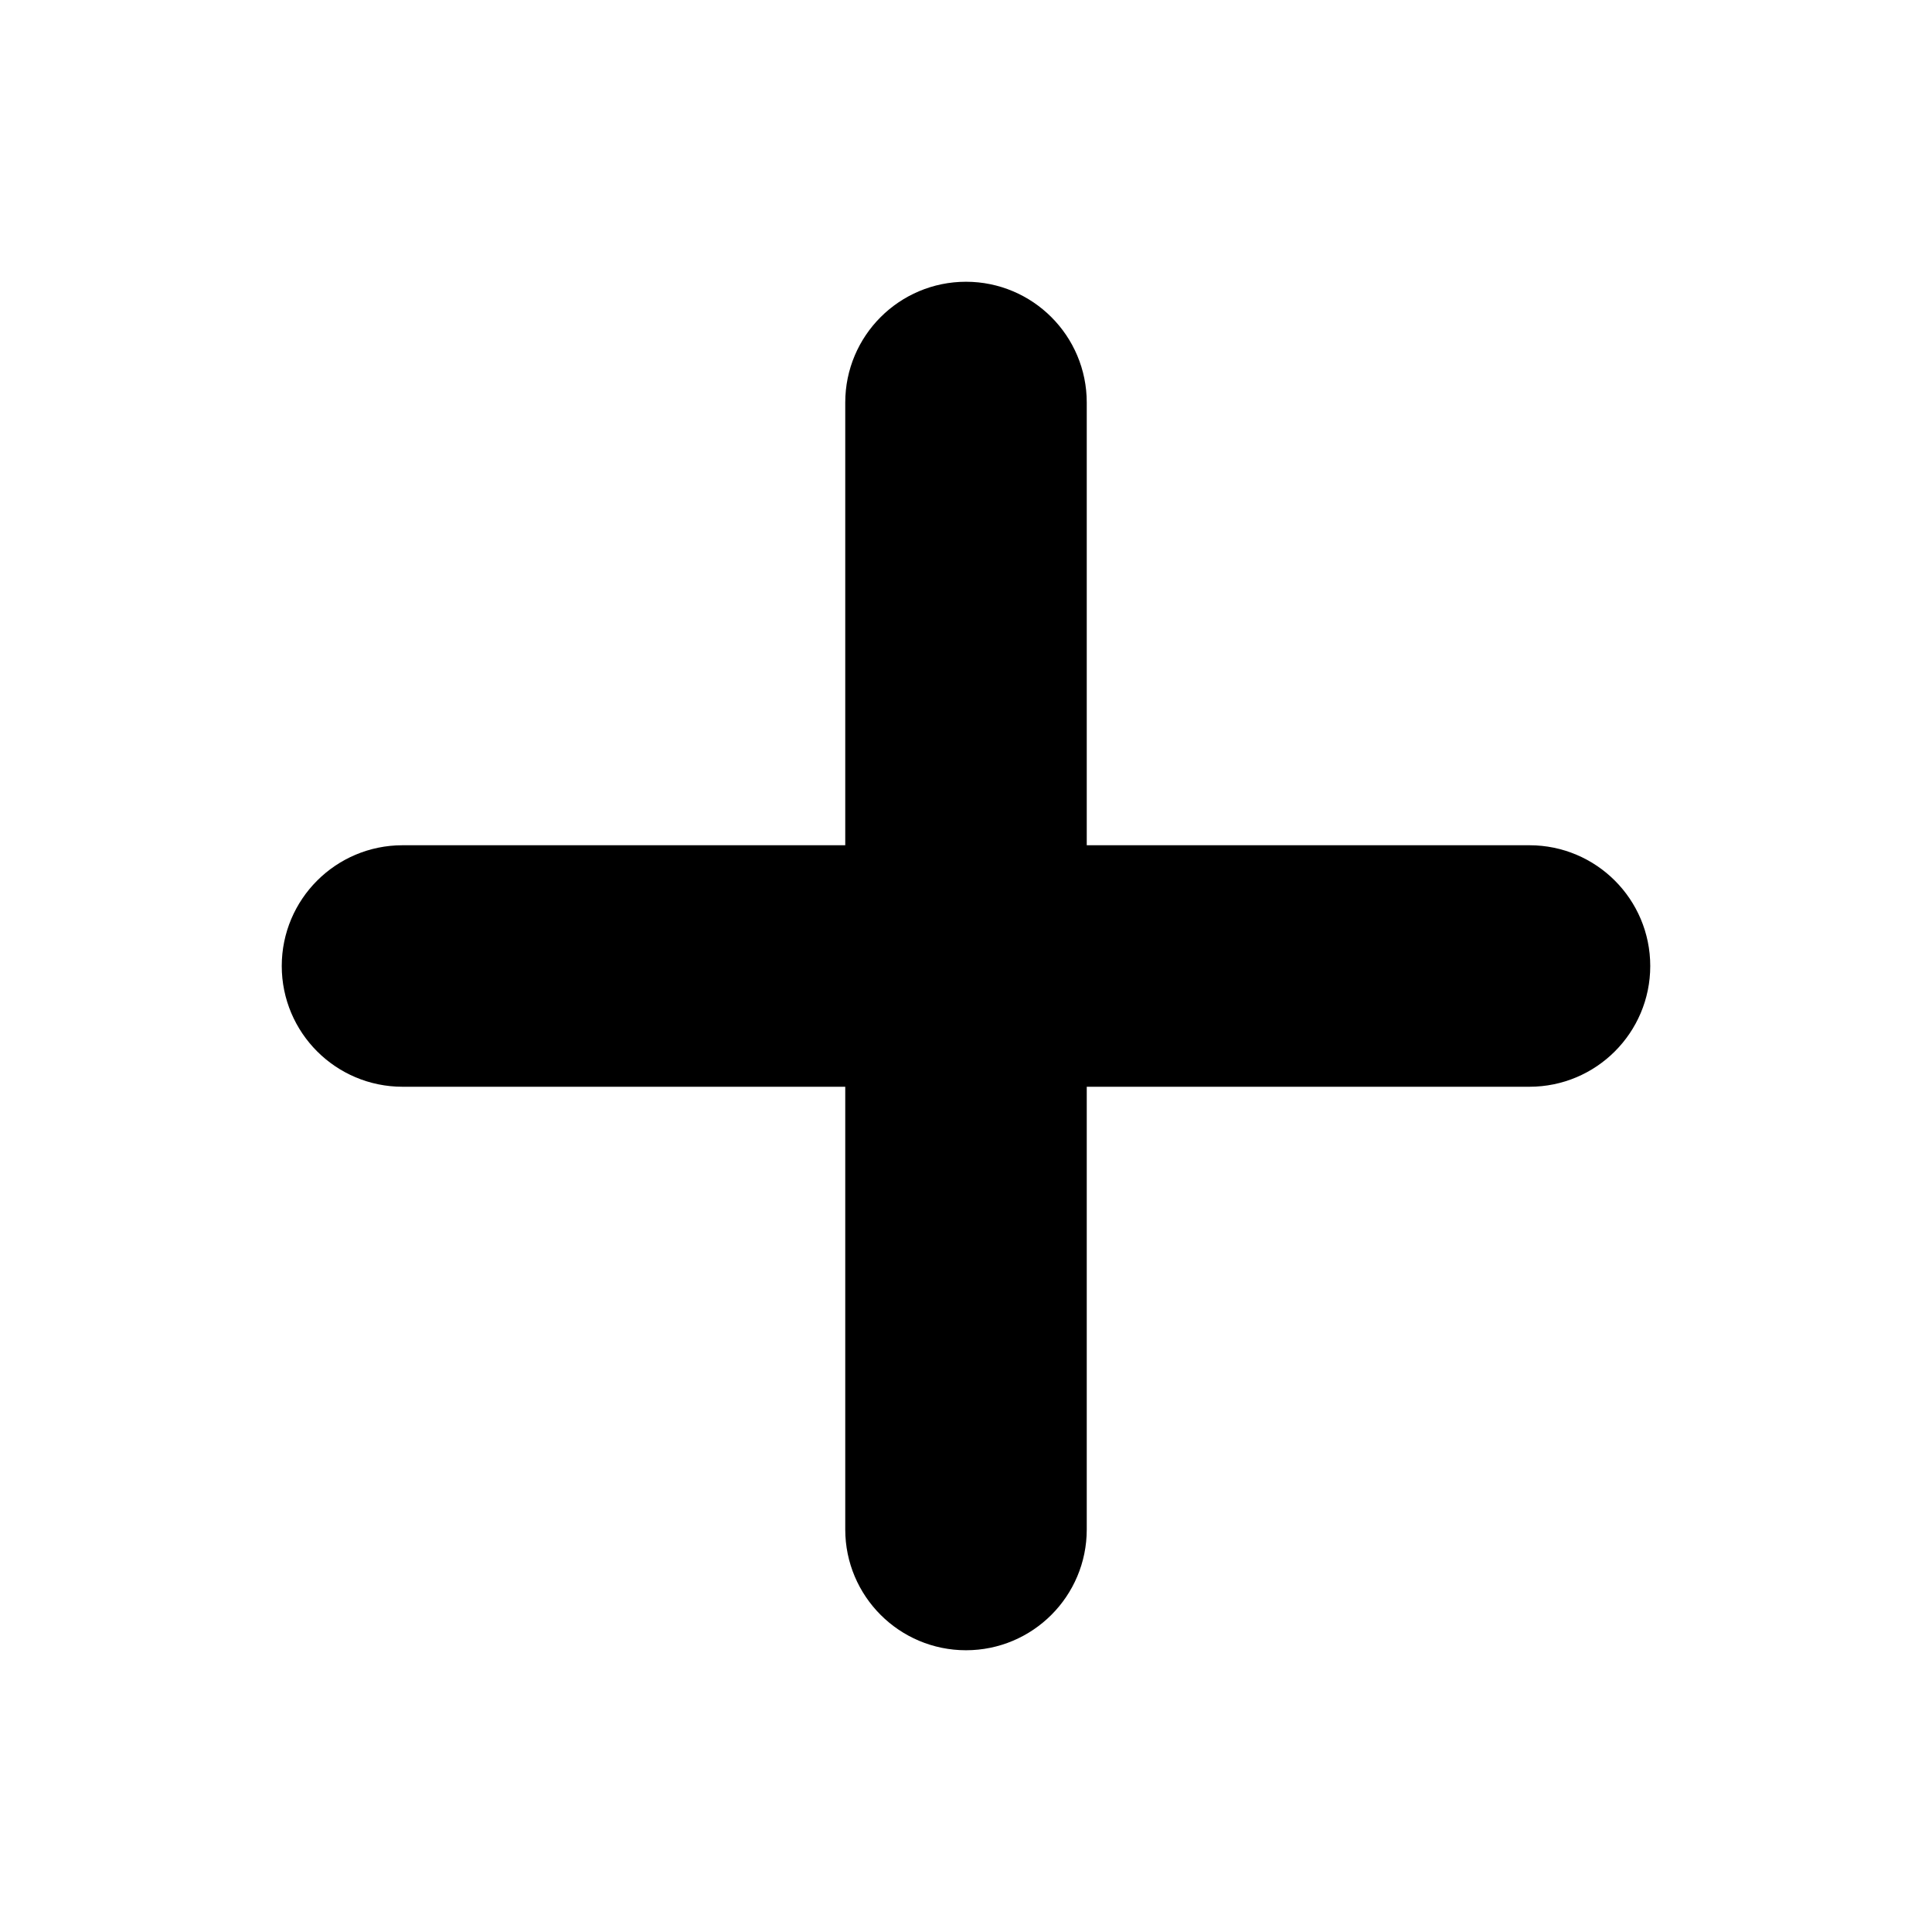
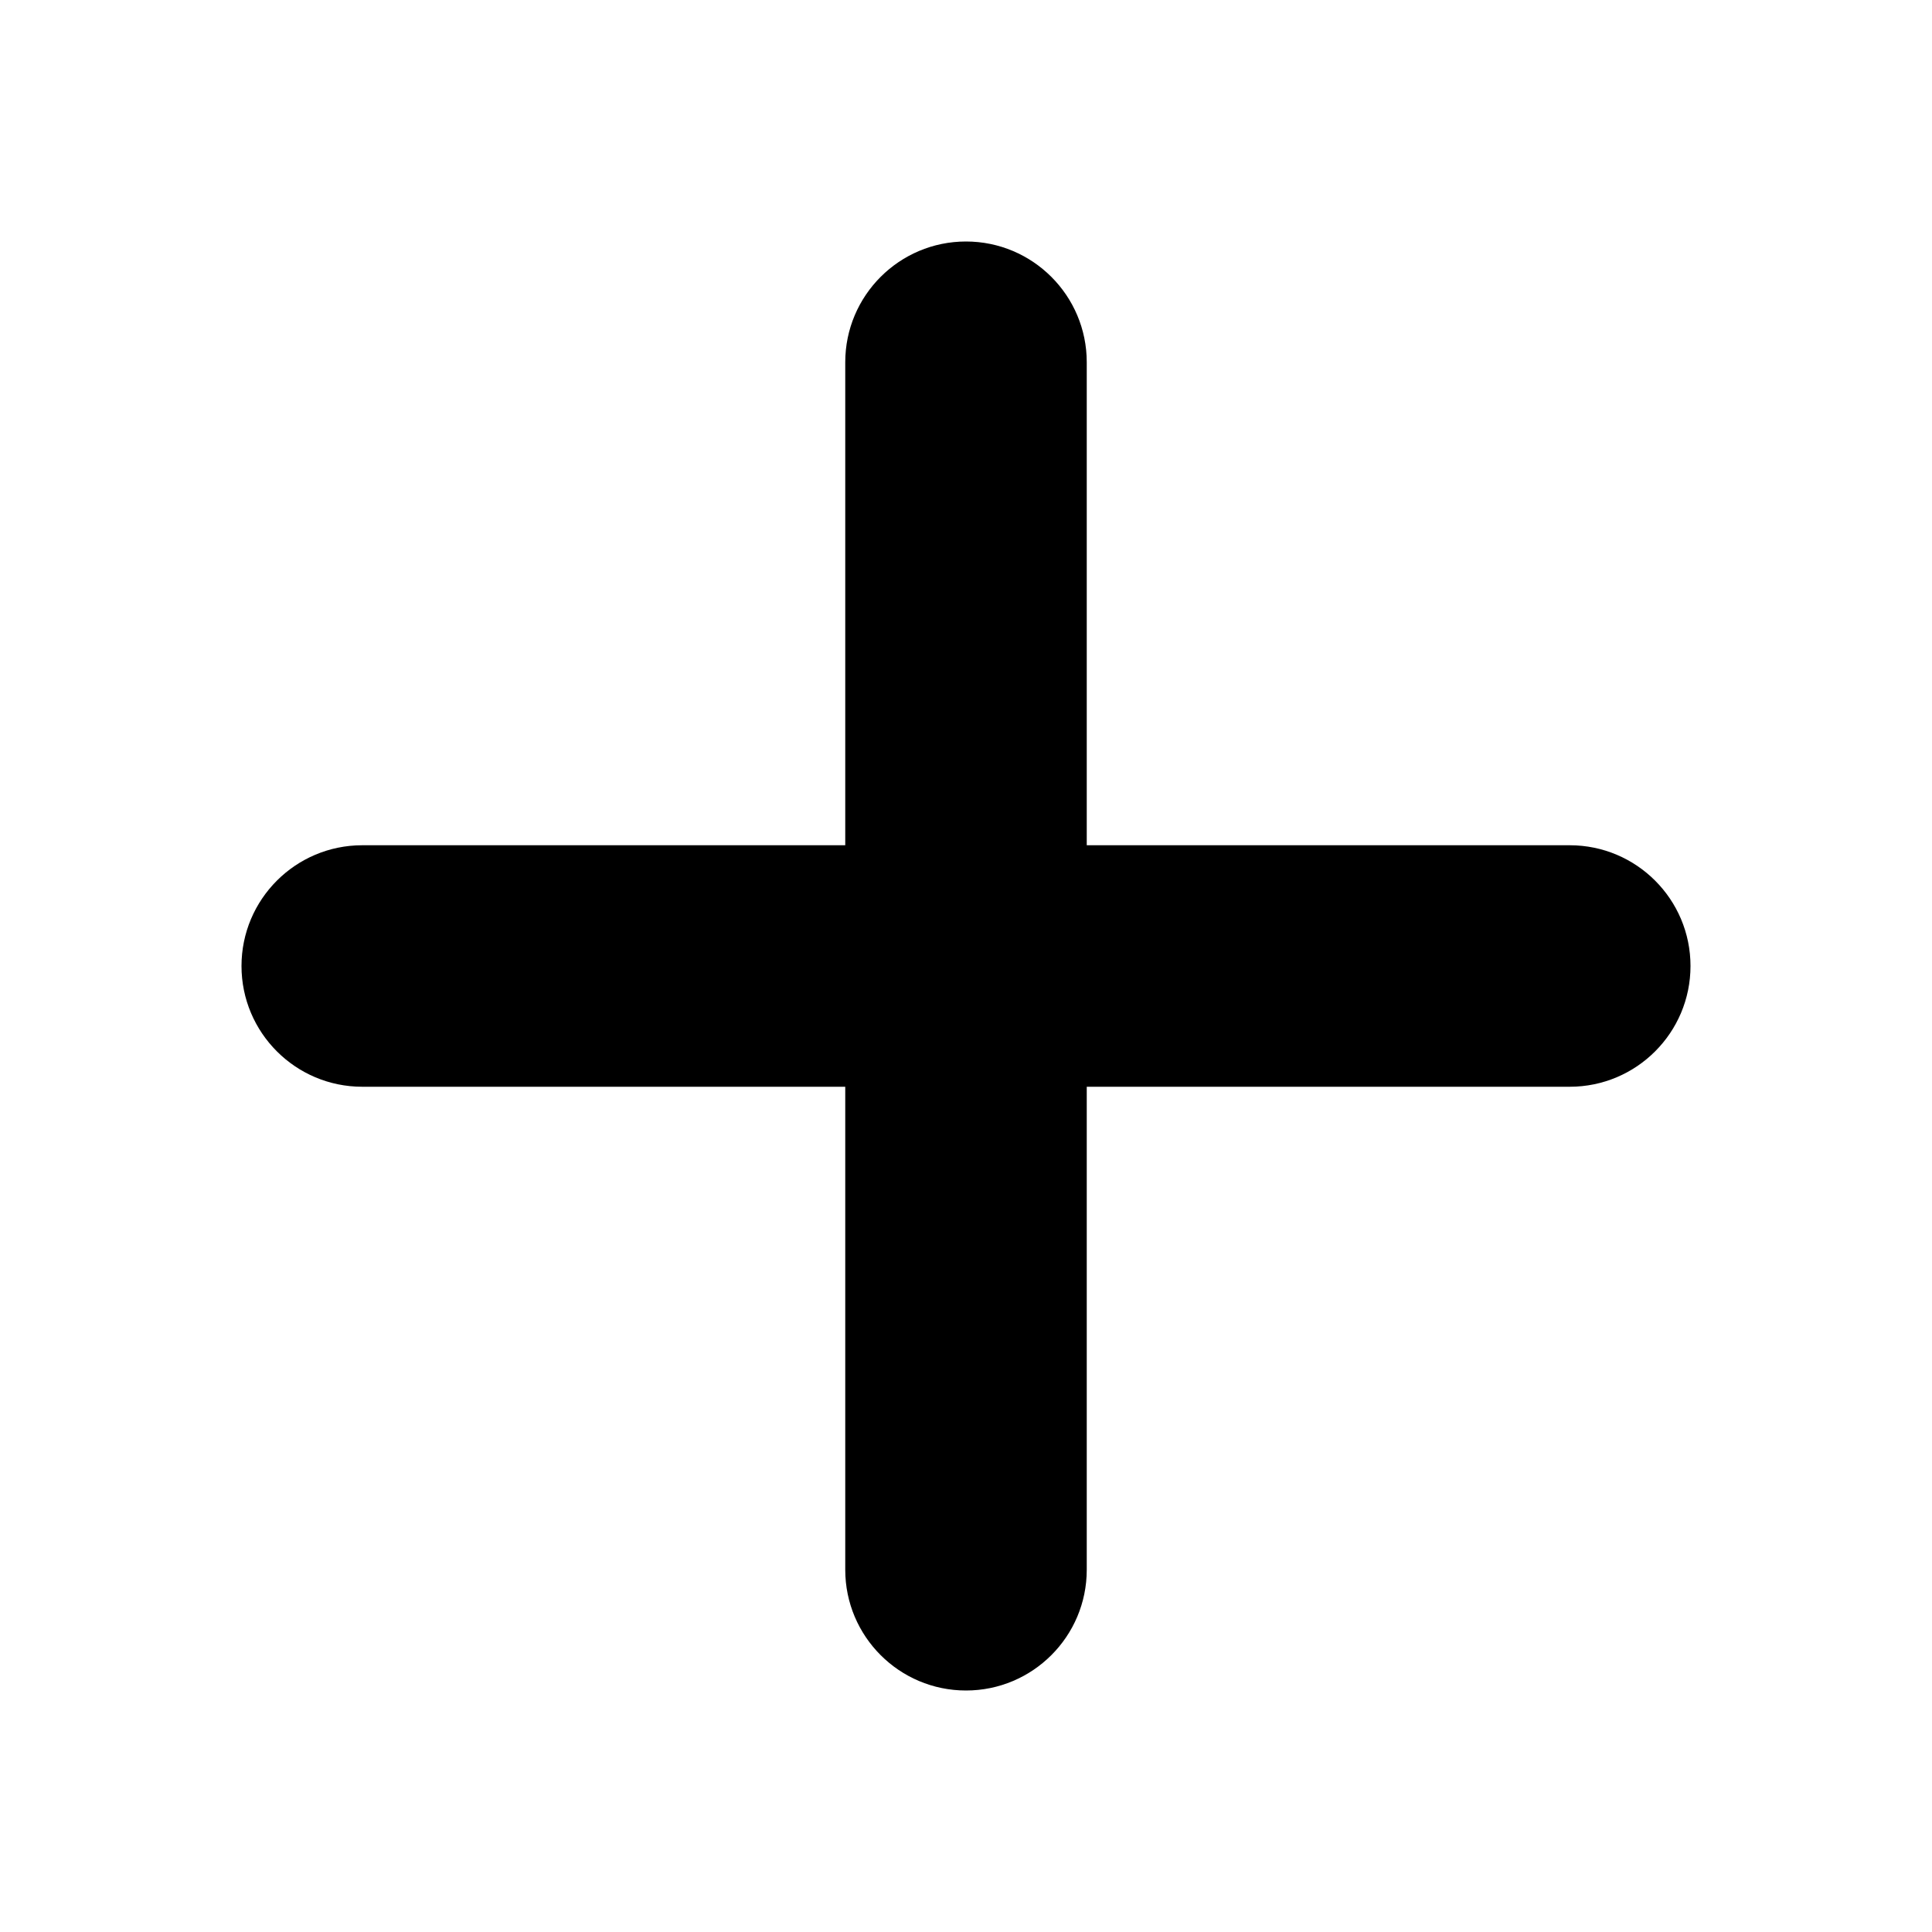
<svg xmlns="http://www.w3.org/2000/svg" width="24" height="24" viewBox="0 0 24 24" fill="none">
-   <path d="M19 11H13V5C13 4.448 12.552 4 12 4C11.448 4 11 4.448 11 5V11H5C4.448 11 4 11.448 4 12C4 12.552 4.448 13 5 13H11V19C11 19.552 11.448 20 12 20C12.552 20 13 19.552 13 19V13H19C19.552 13 20 12.552 20 12C20 11.448 19.552 11 19 11Z" fill="currentColor" stroke="currentColor" />
+   <path d="M12 3C12.828 3 13.5 3.672 13.5 4.5V10.5H19.5C20.328 10.5 21 11.172 21 12C21 12.828 20.328 13.5 19.5 13.5H13.5V19.5C13.5 20.328 12.828 21 12 21C11.172 21 10.5 20.328 10.5 19.5V13.5H4.5C3.672 13.5 3 12.828 3 12C3 11.172 3.672 10.5 4.5 10.5H10.5V4.5C10.5 3.672 11.172 3 12 3Z" fill="currentColor" />
</svg>
